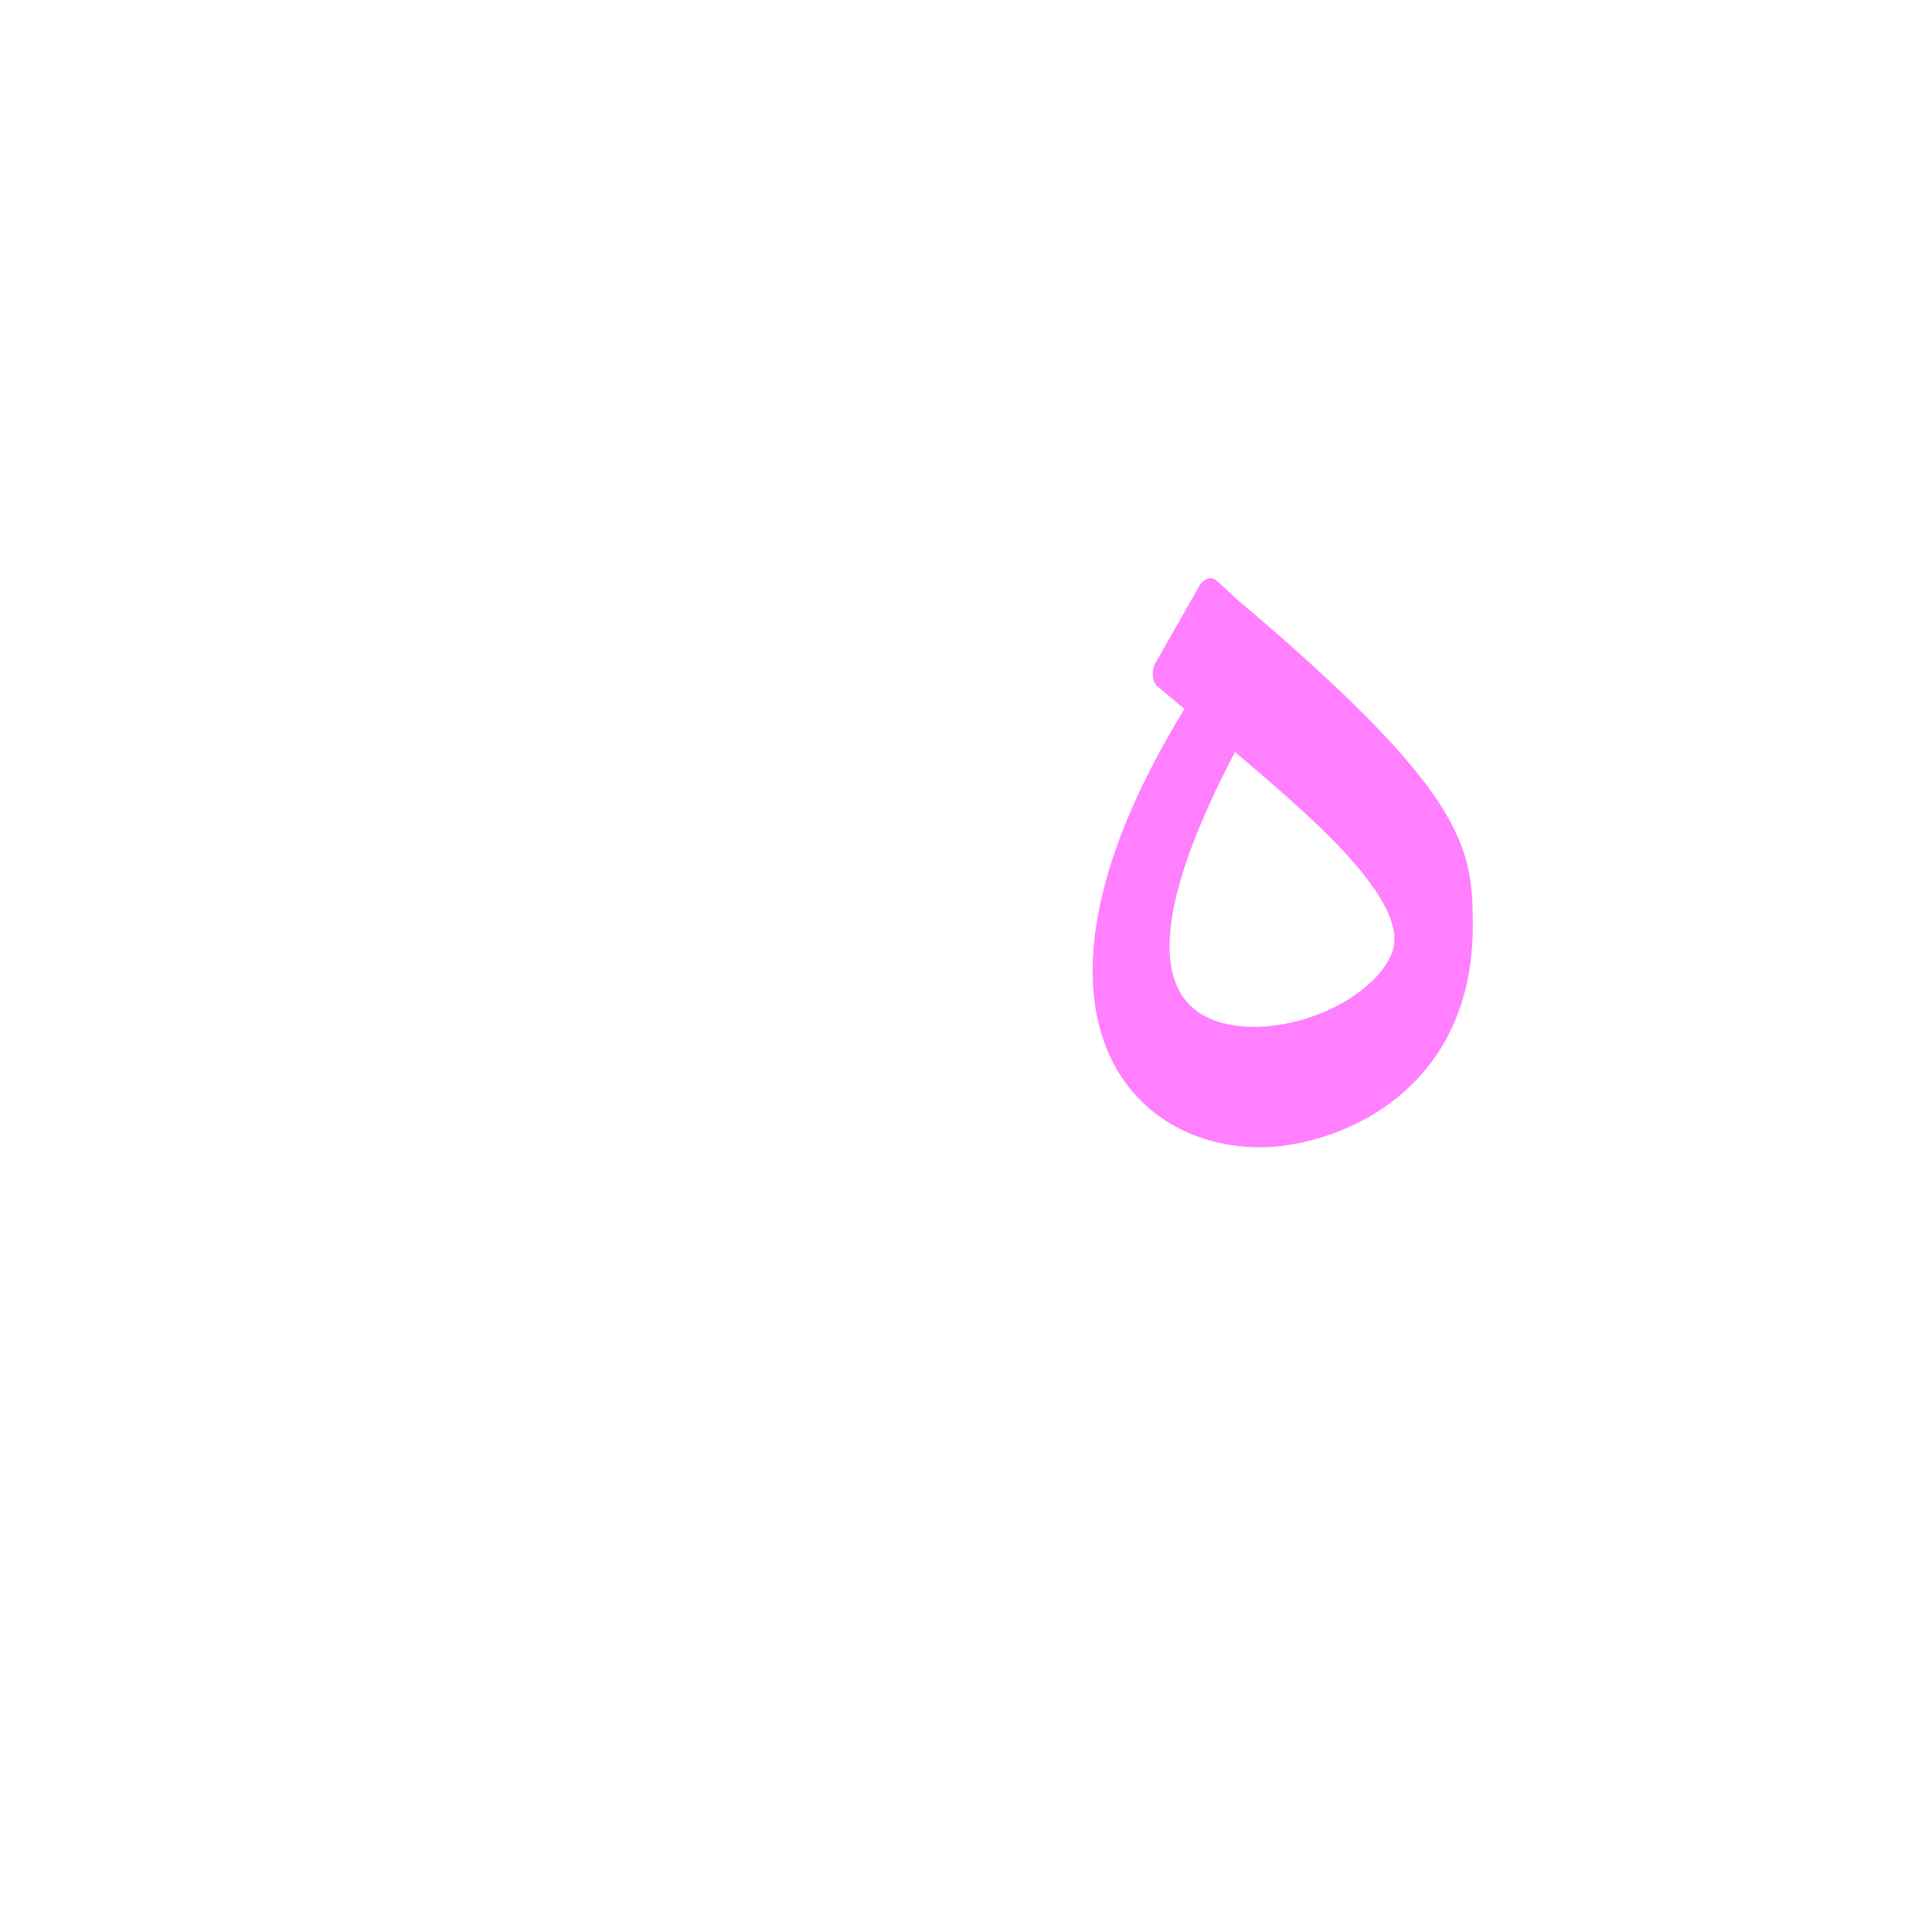
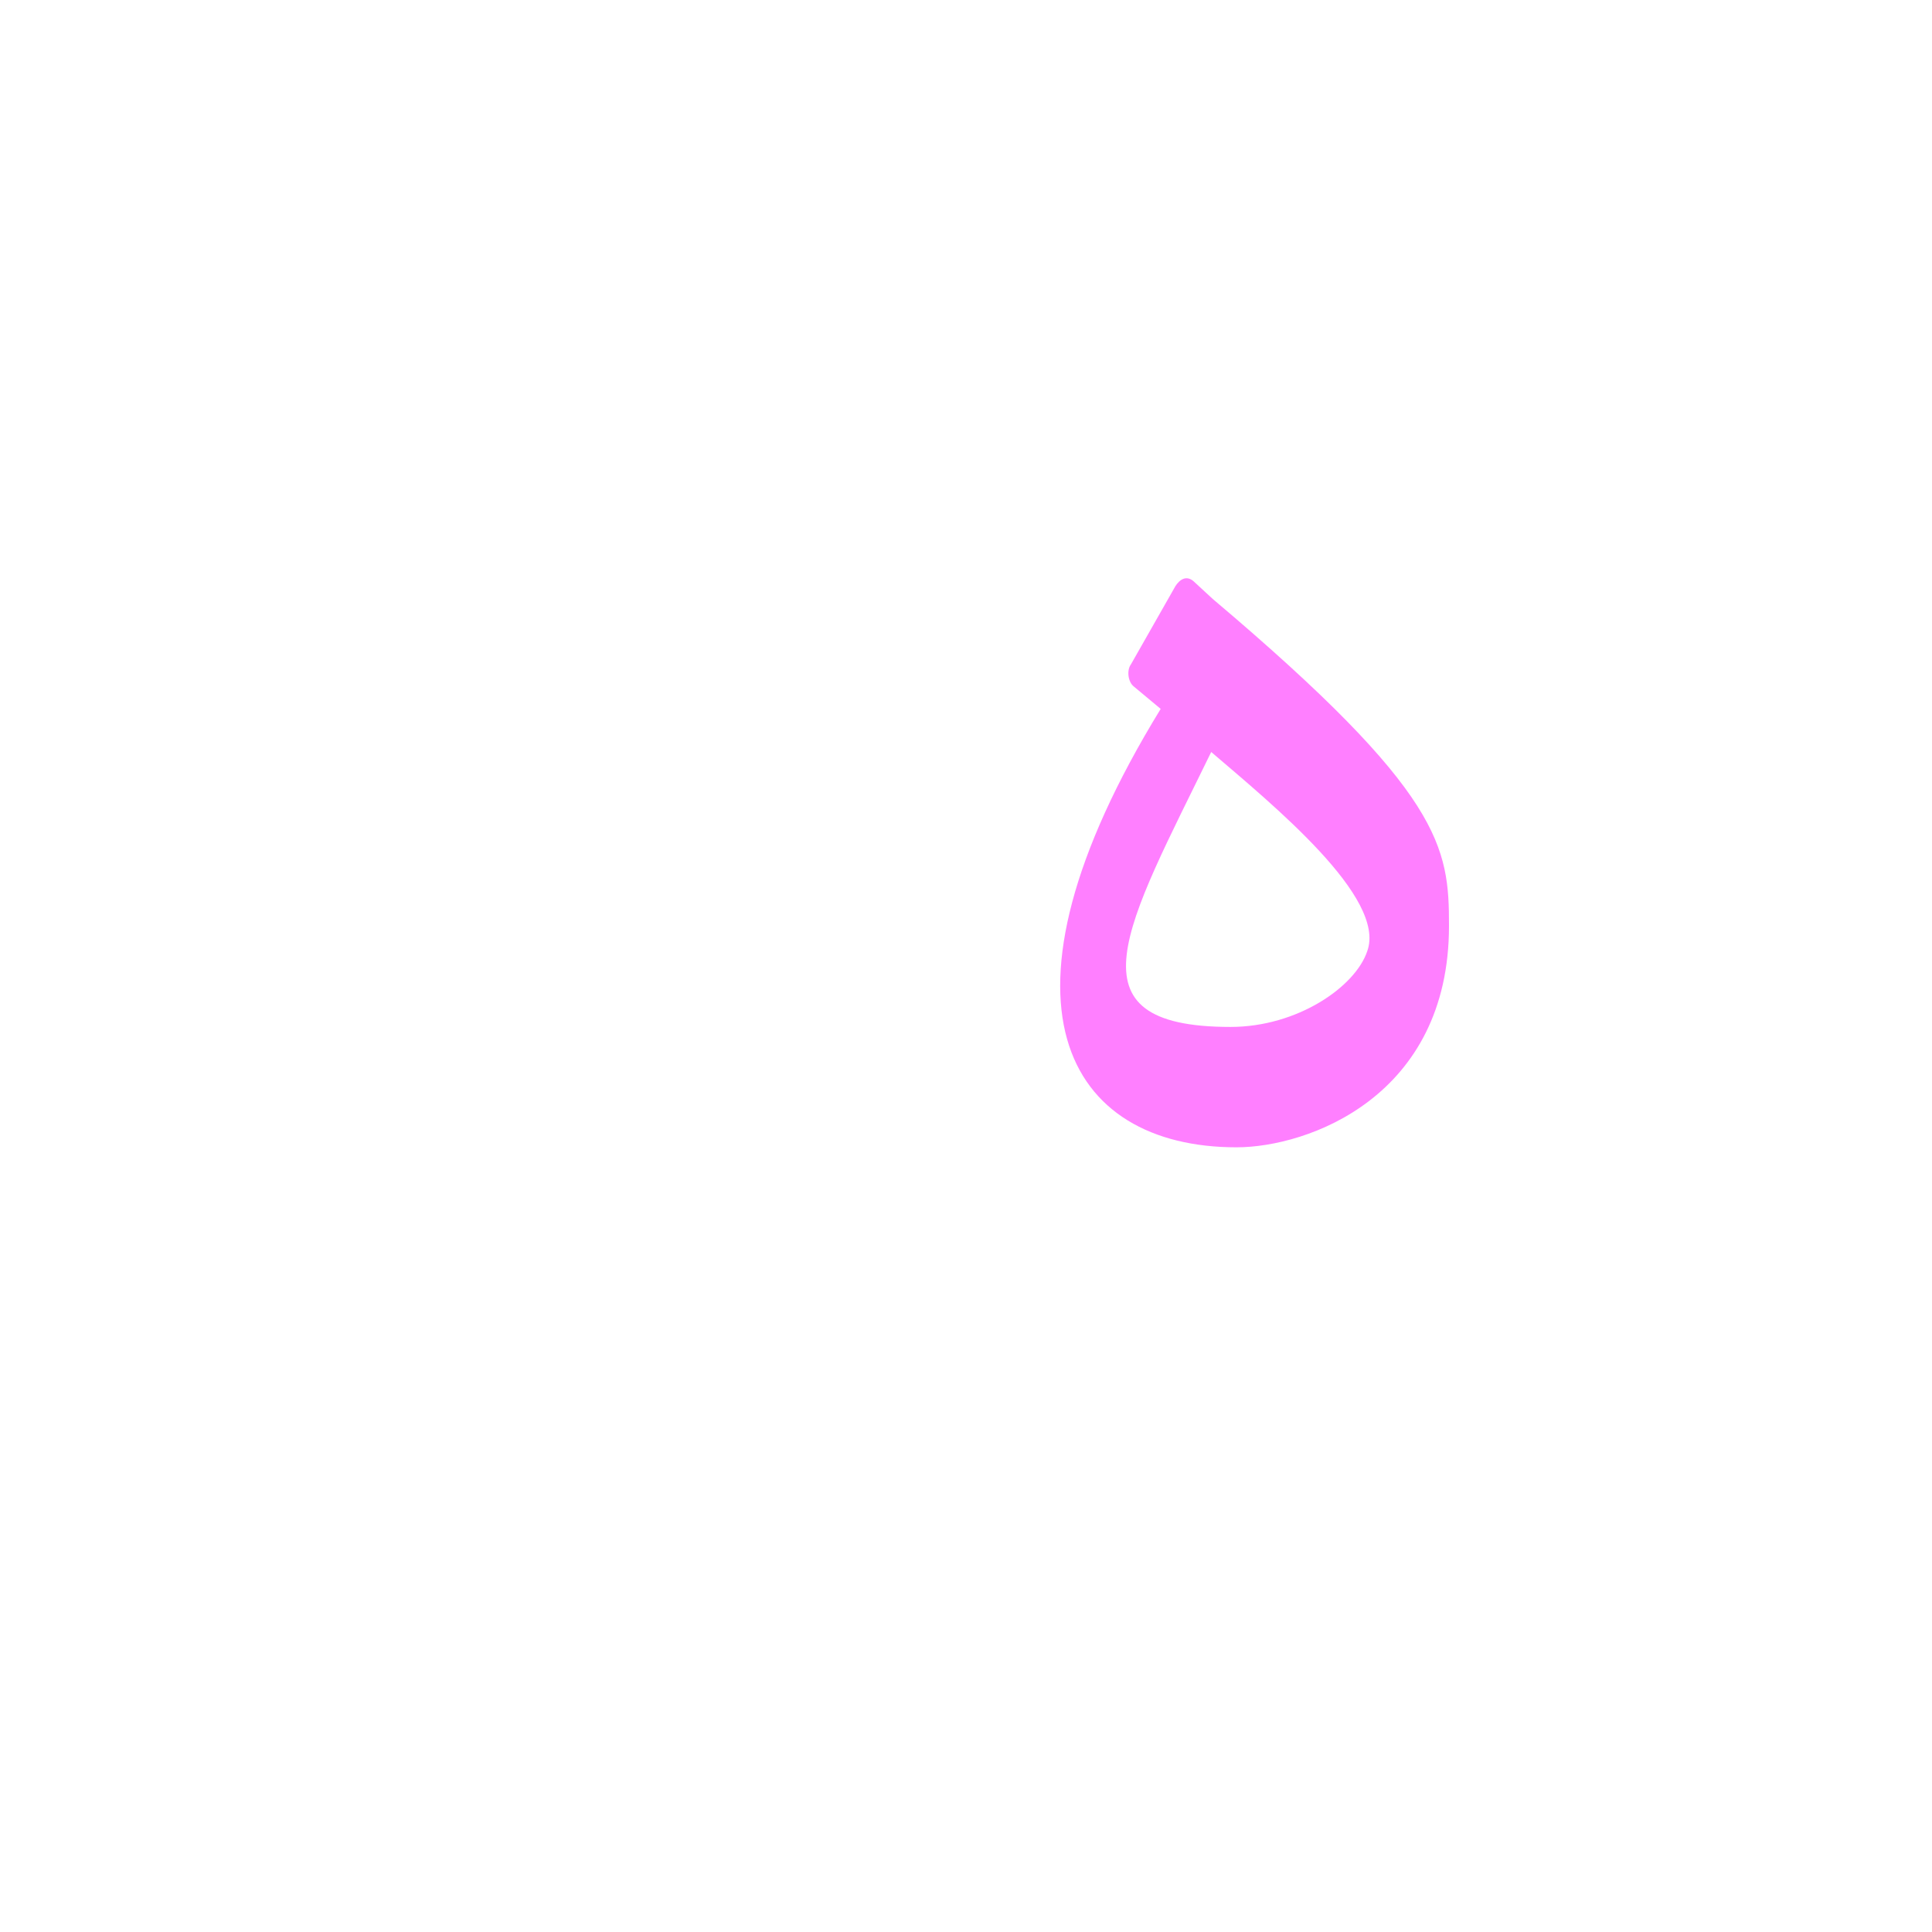
<svg xmlns="http://www.w3.org/2000/svg" xml:space="preserve" width="1300px" height="1300px" version="1.0" style="shape-rendering:geometricPrecision; text-rendering:geometricPrecision; image-rendering:optimizeQuality; fill-rule:evenodd; clip-rule:evenodd" viewBox="0 0 1300 1056">
  <defs>
    <style type="text/css">
   
    .fil0 {fill:fuchsia;fill-opacity:0.502}
   
  </style>
  </defs>
  <g id="_100:master">
-     <path class="fil0" d="M991 501c0,-53 -4,-89 -159,-220l-13 -12c-6,-5 -11,1 -13,5l-29 51c-2,4 -2,12 2,15l18 15c-122,199 -41,295 51,295 48,0 143,-34 143,-149zm-160 -117c42,36 118,98 106,134 -8,24 -48,50 -92,51 -53,0 -92,-36 -14,-185z" />
+     <path class="fil0" d="M975 501c0,-53 -4,-89 -159,-220l-13 -12c-6,-5 -11,1 -13,5l-29 51c-3,4 -2,12 2,15l18 15c-122,199 -63,295 51,295 48,0 143,-34 143,-149zm-160 -117c42,36 118,98 105,134 -8,24 -47,51 -92,51 -112,0 -70,-68 -13,-185z" />
  </g>
</svg>
